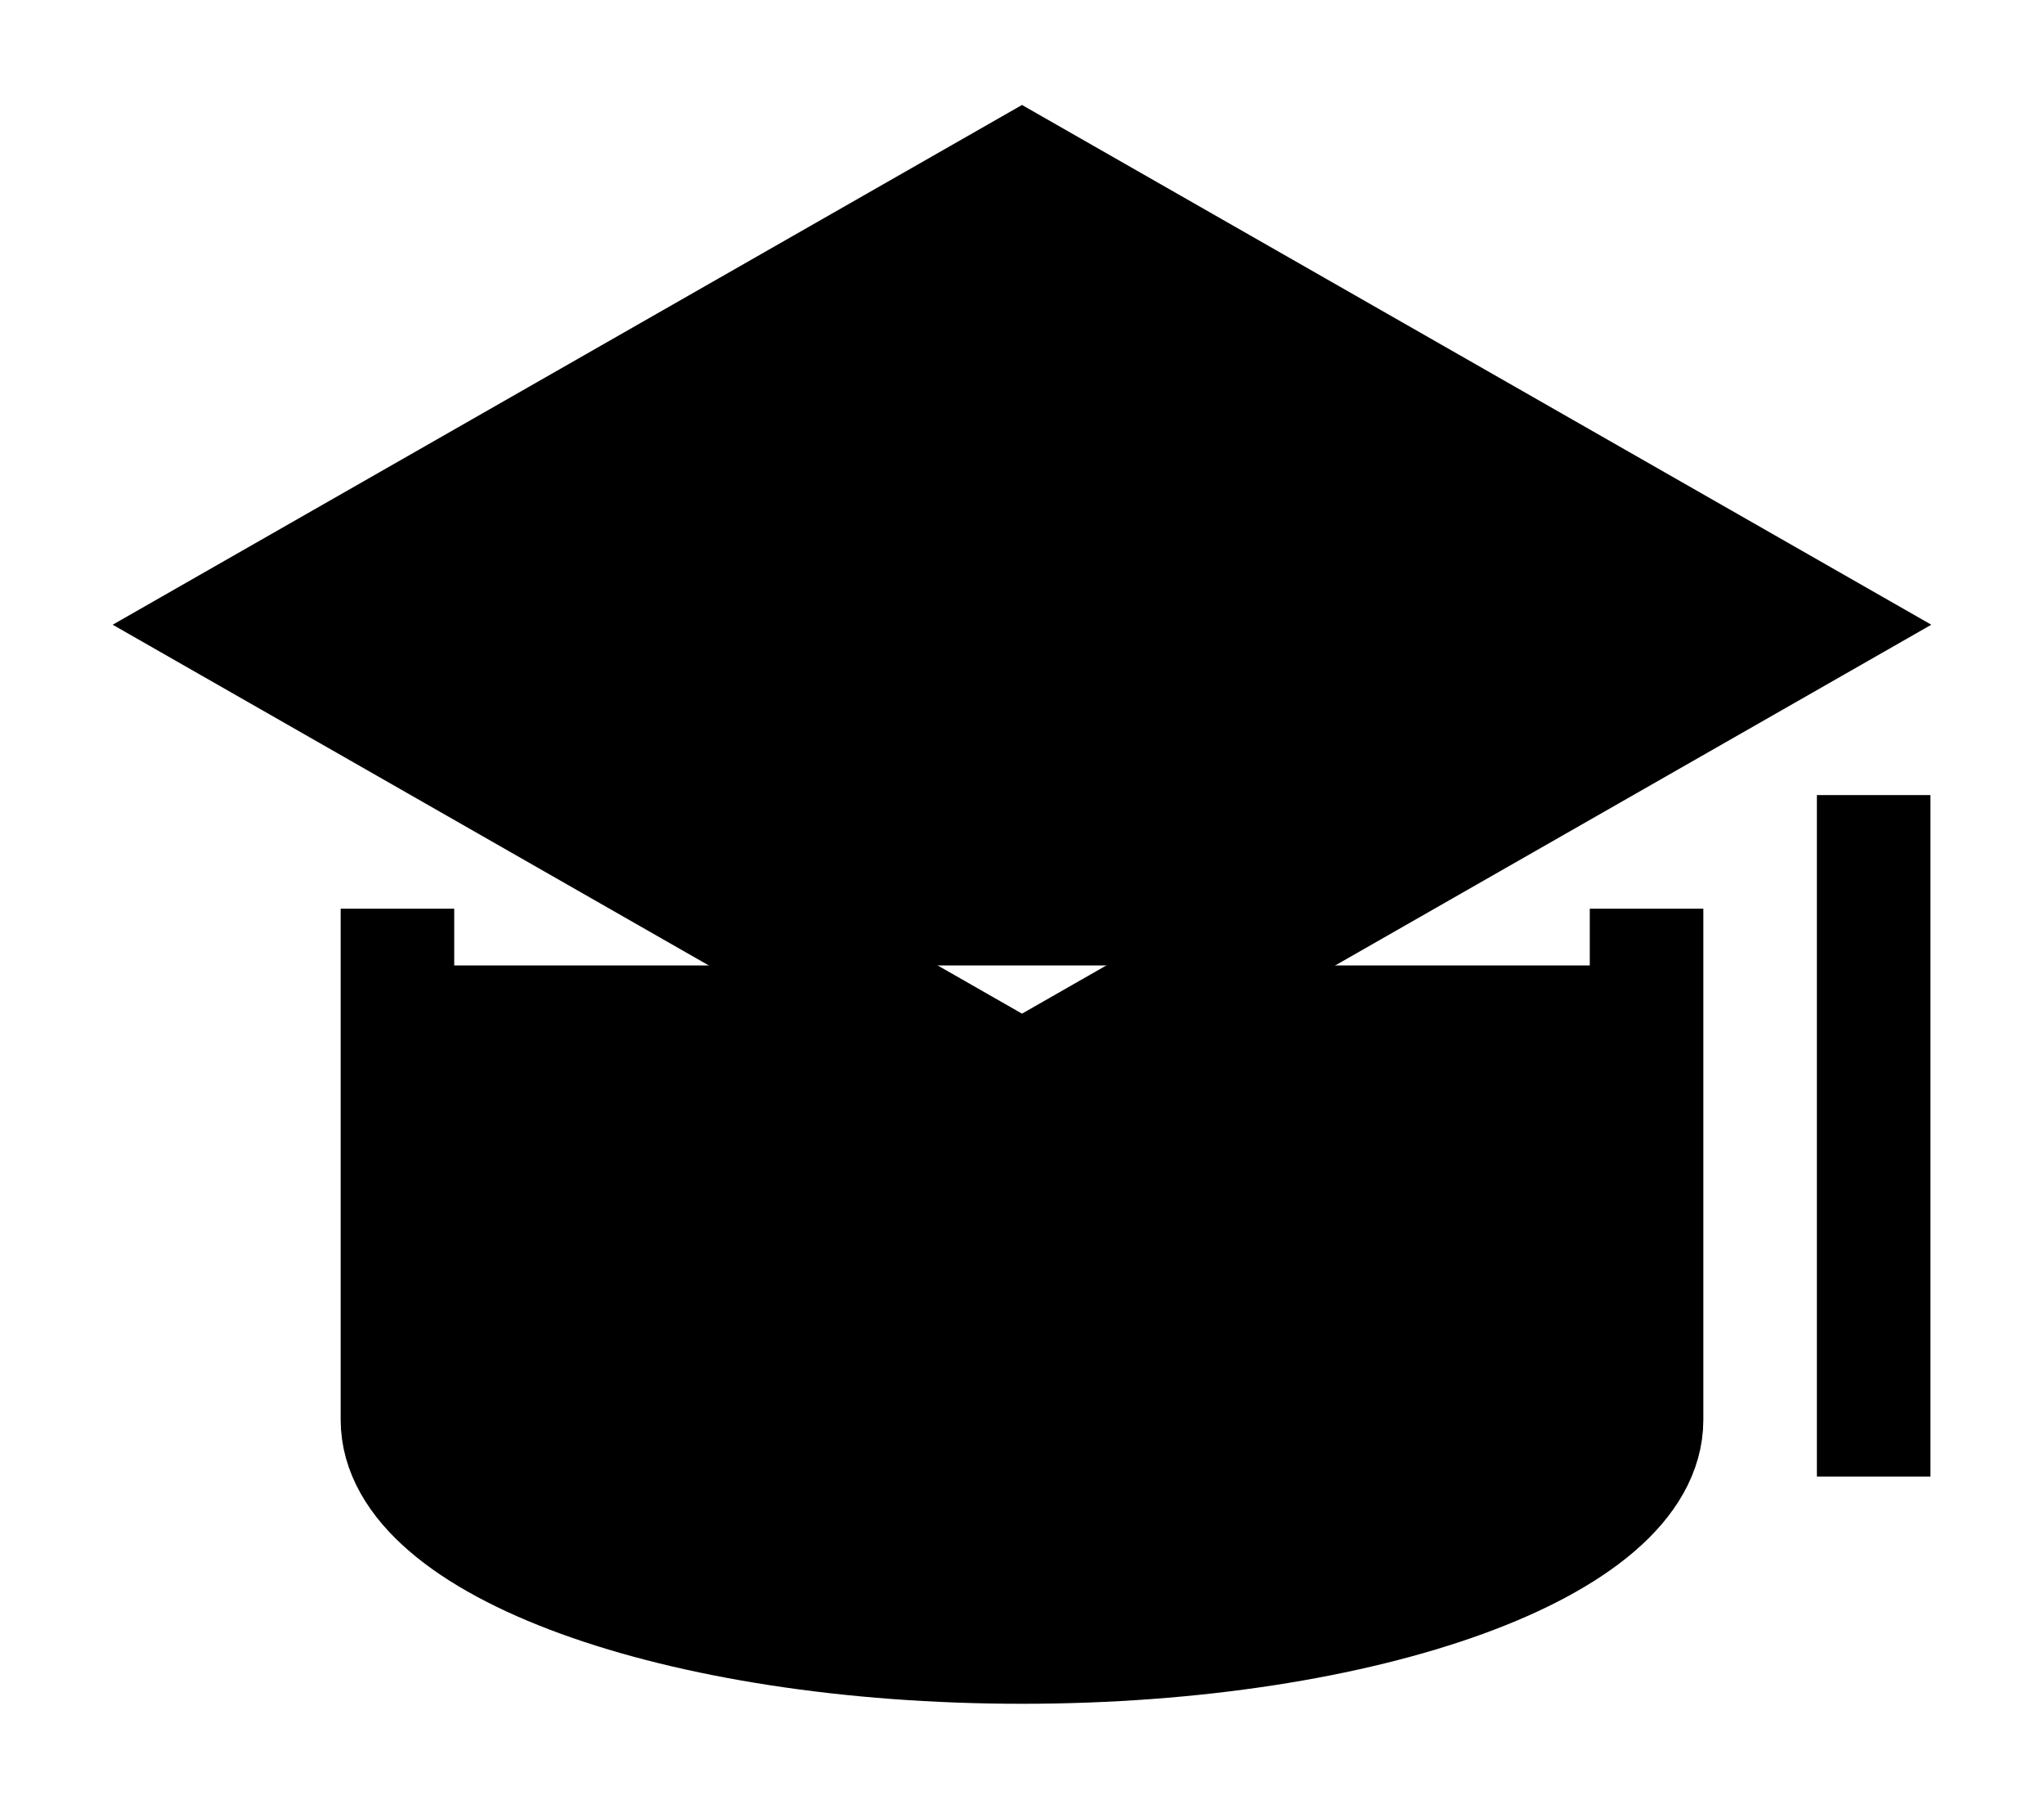
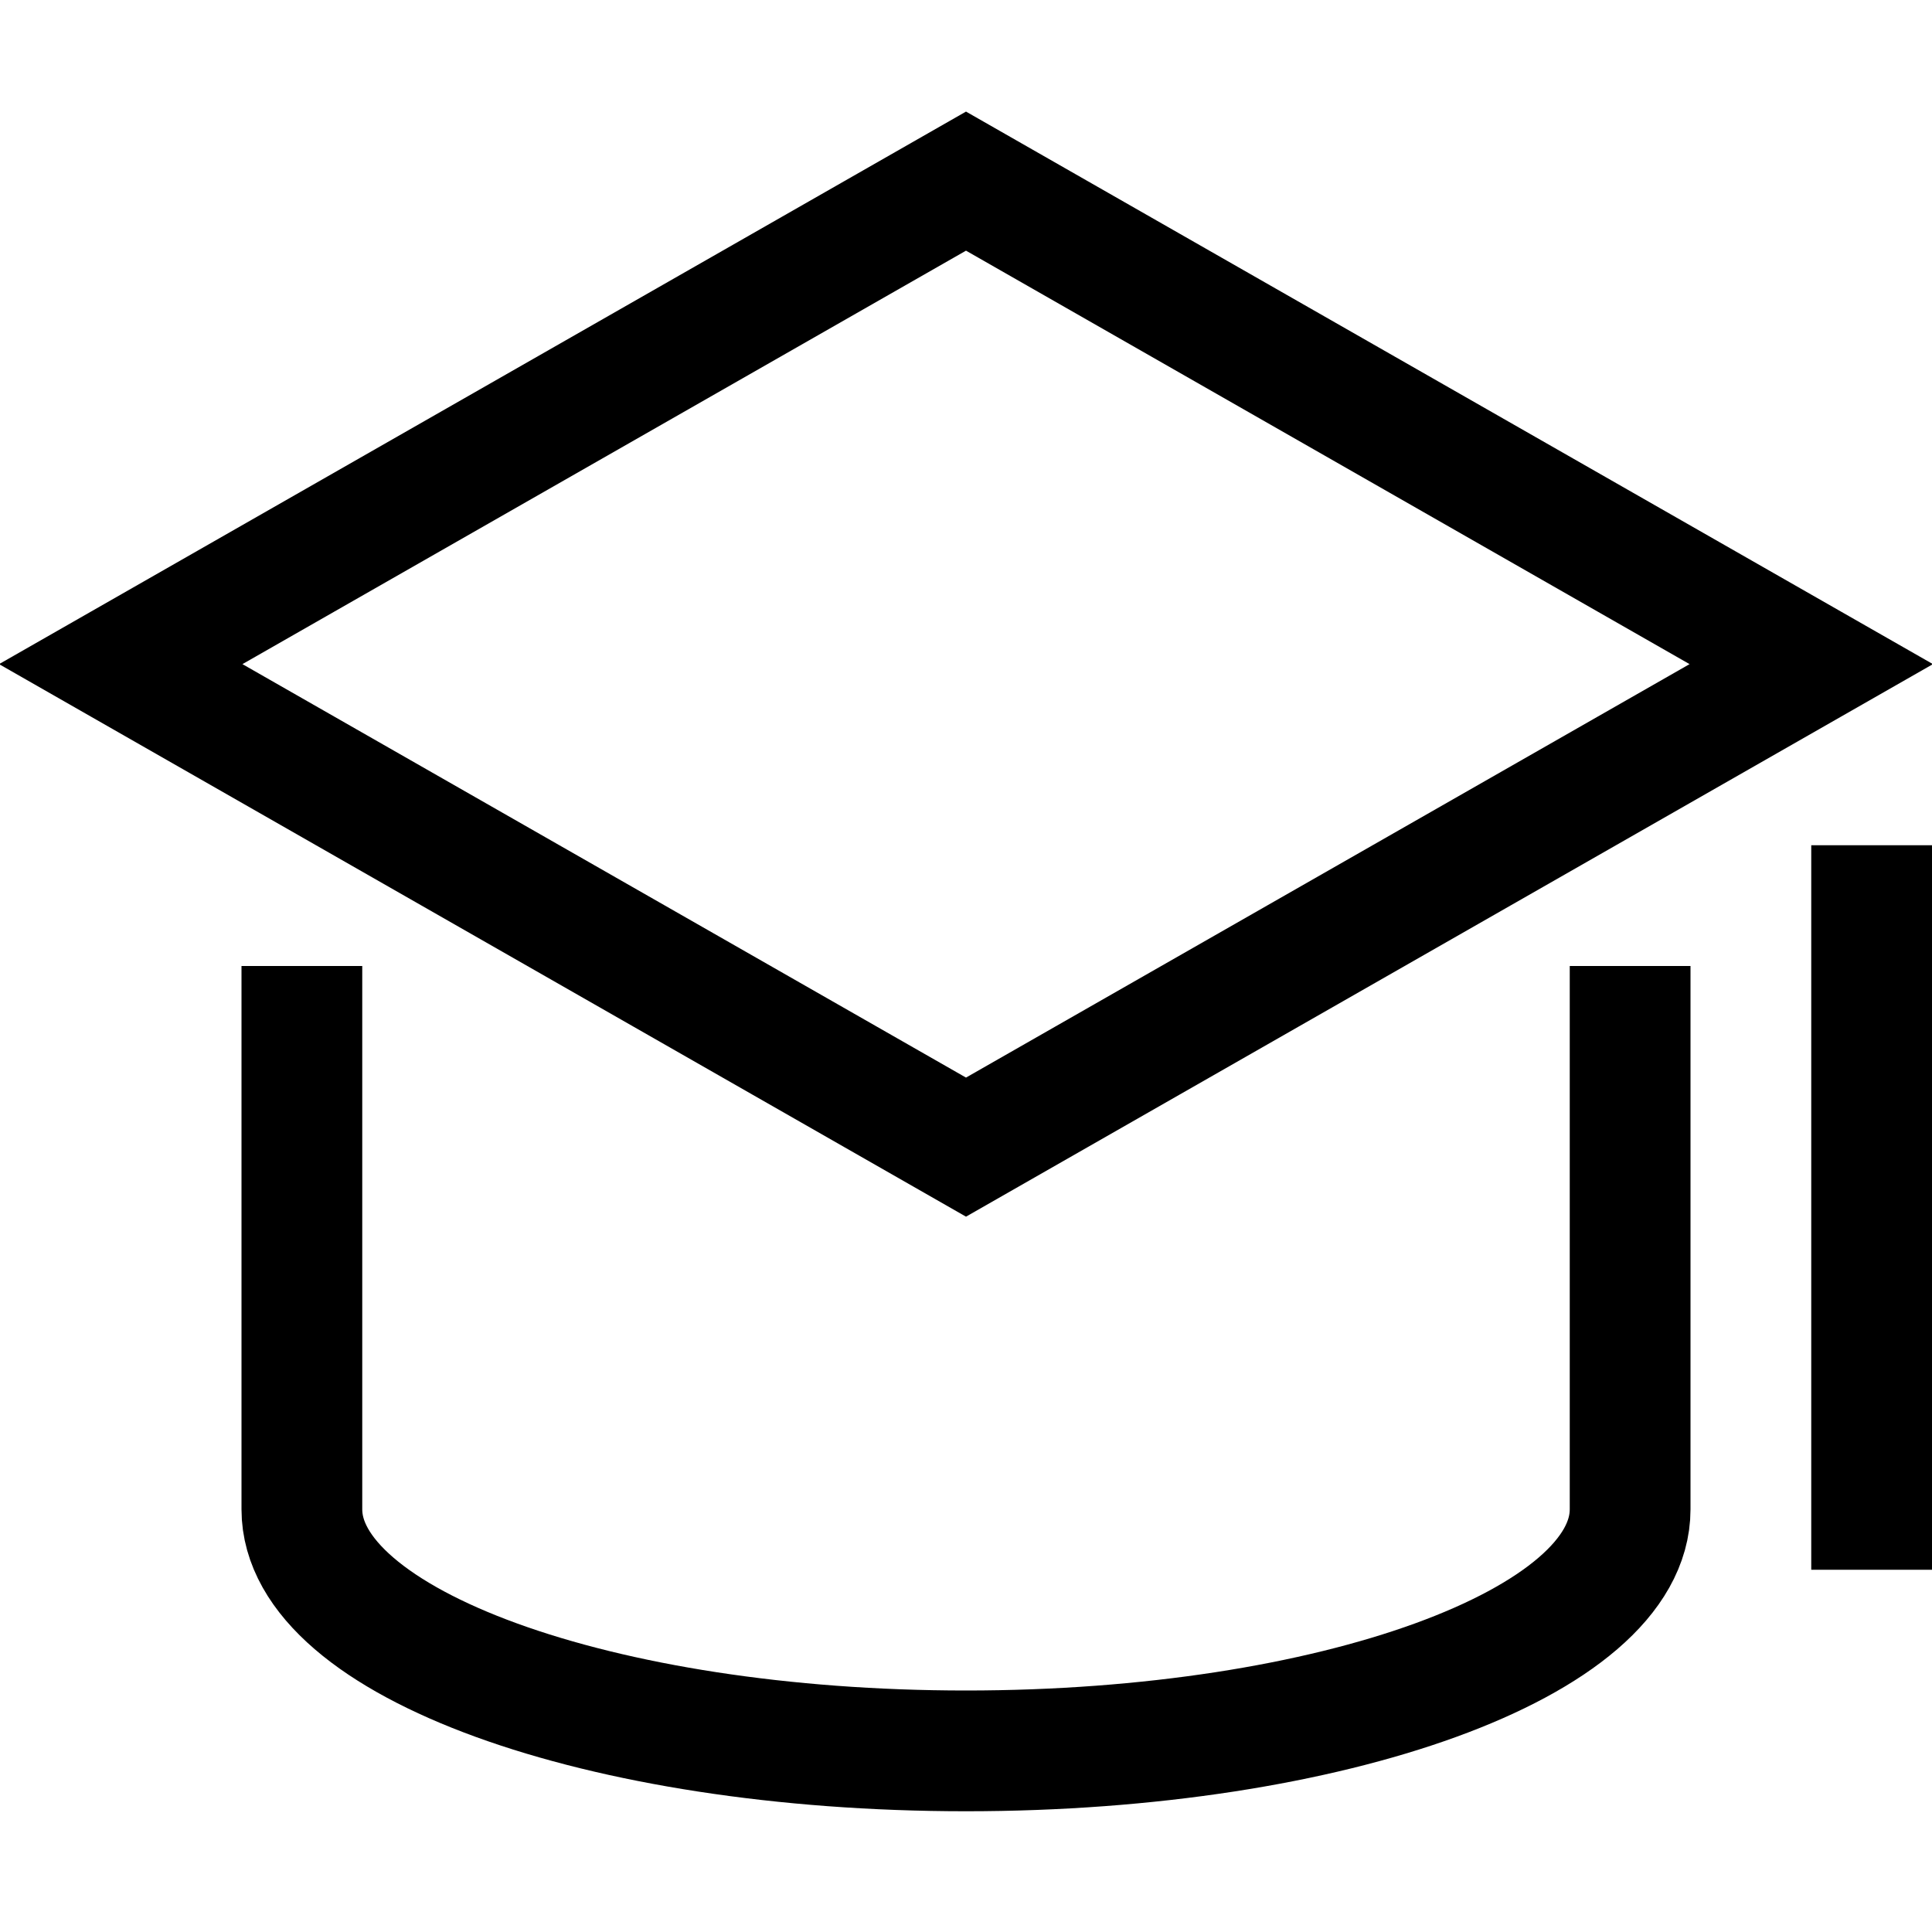
- <svg xmlns="http://www.w3.org/2000/svg" width="18" height="16" viewBox="0 0 18 16">
-   <path stroke="currentColor" stroke-linecap="square" stroke-miterlimit="10" d="M3.5 8.5v4c0 1.105 2.462 2 5.5 2s5.5-.895 5.5-2v-4m2-1v5M2 5.5l7-4 7 4-7 4-7-4Z" />
+ <svg xmlns="http://www.w3.org/2000/svg" width="16" height="16" fill="none" viewBox="0 0 16 16">
+   <path stroke="currentColor" stroke-linecap="square" stroke-miterlimit="10" d="M2.5 8.5v4c0 1.105 2.462 2 5.5 2s5.5-.895 5.5-2v-4m2-1v5M1 5.5l7-4 7 4-7 4-7-4Z" />
</svg>
